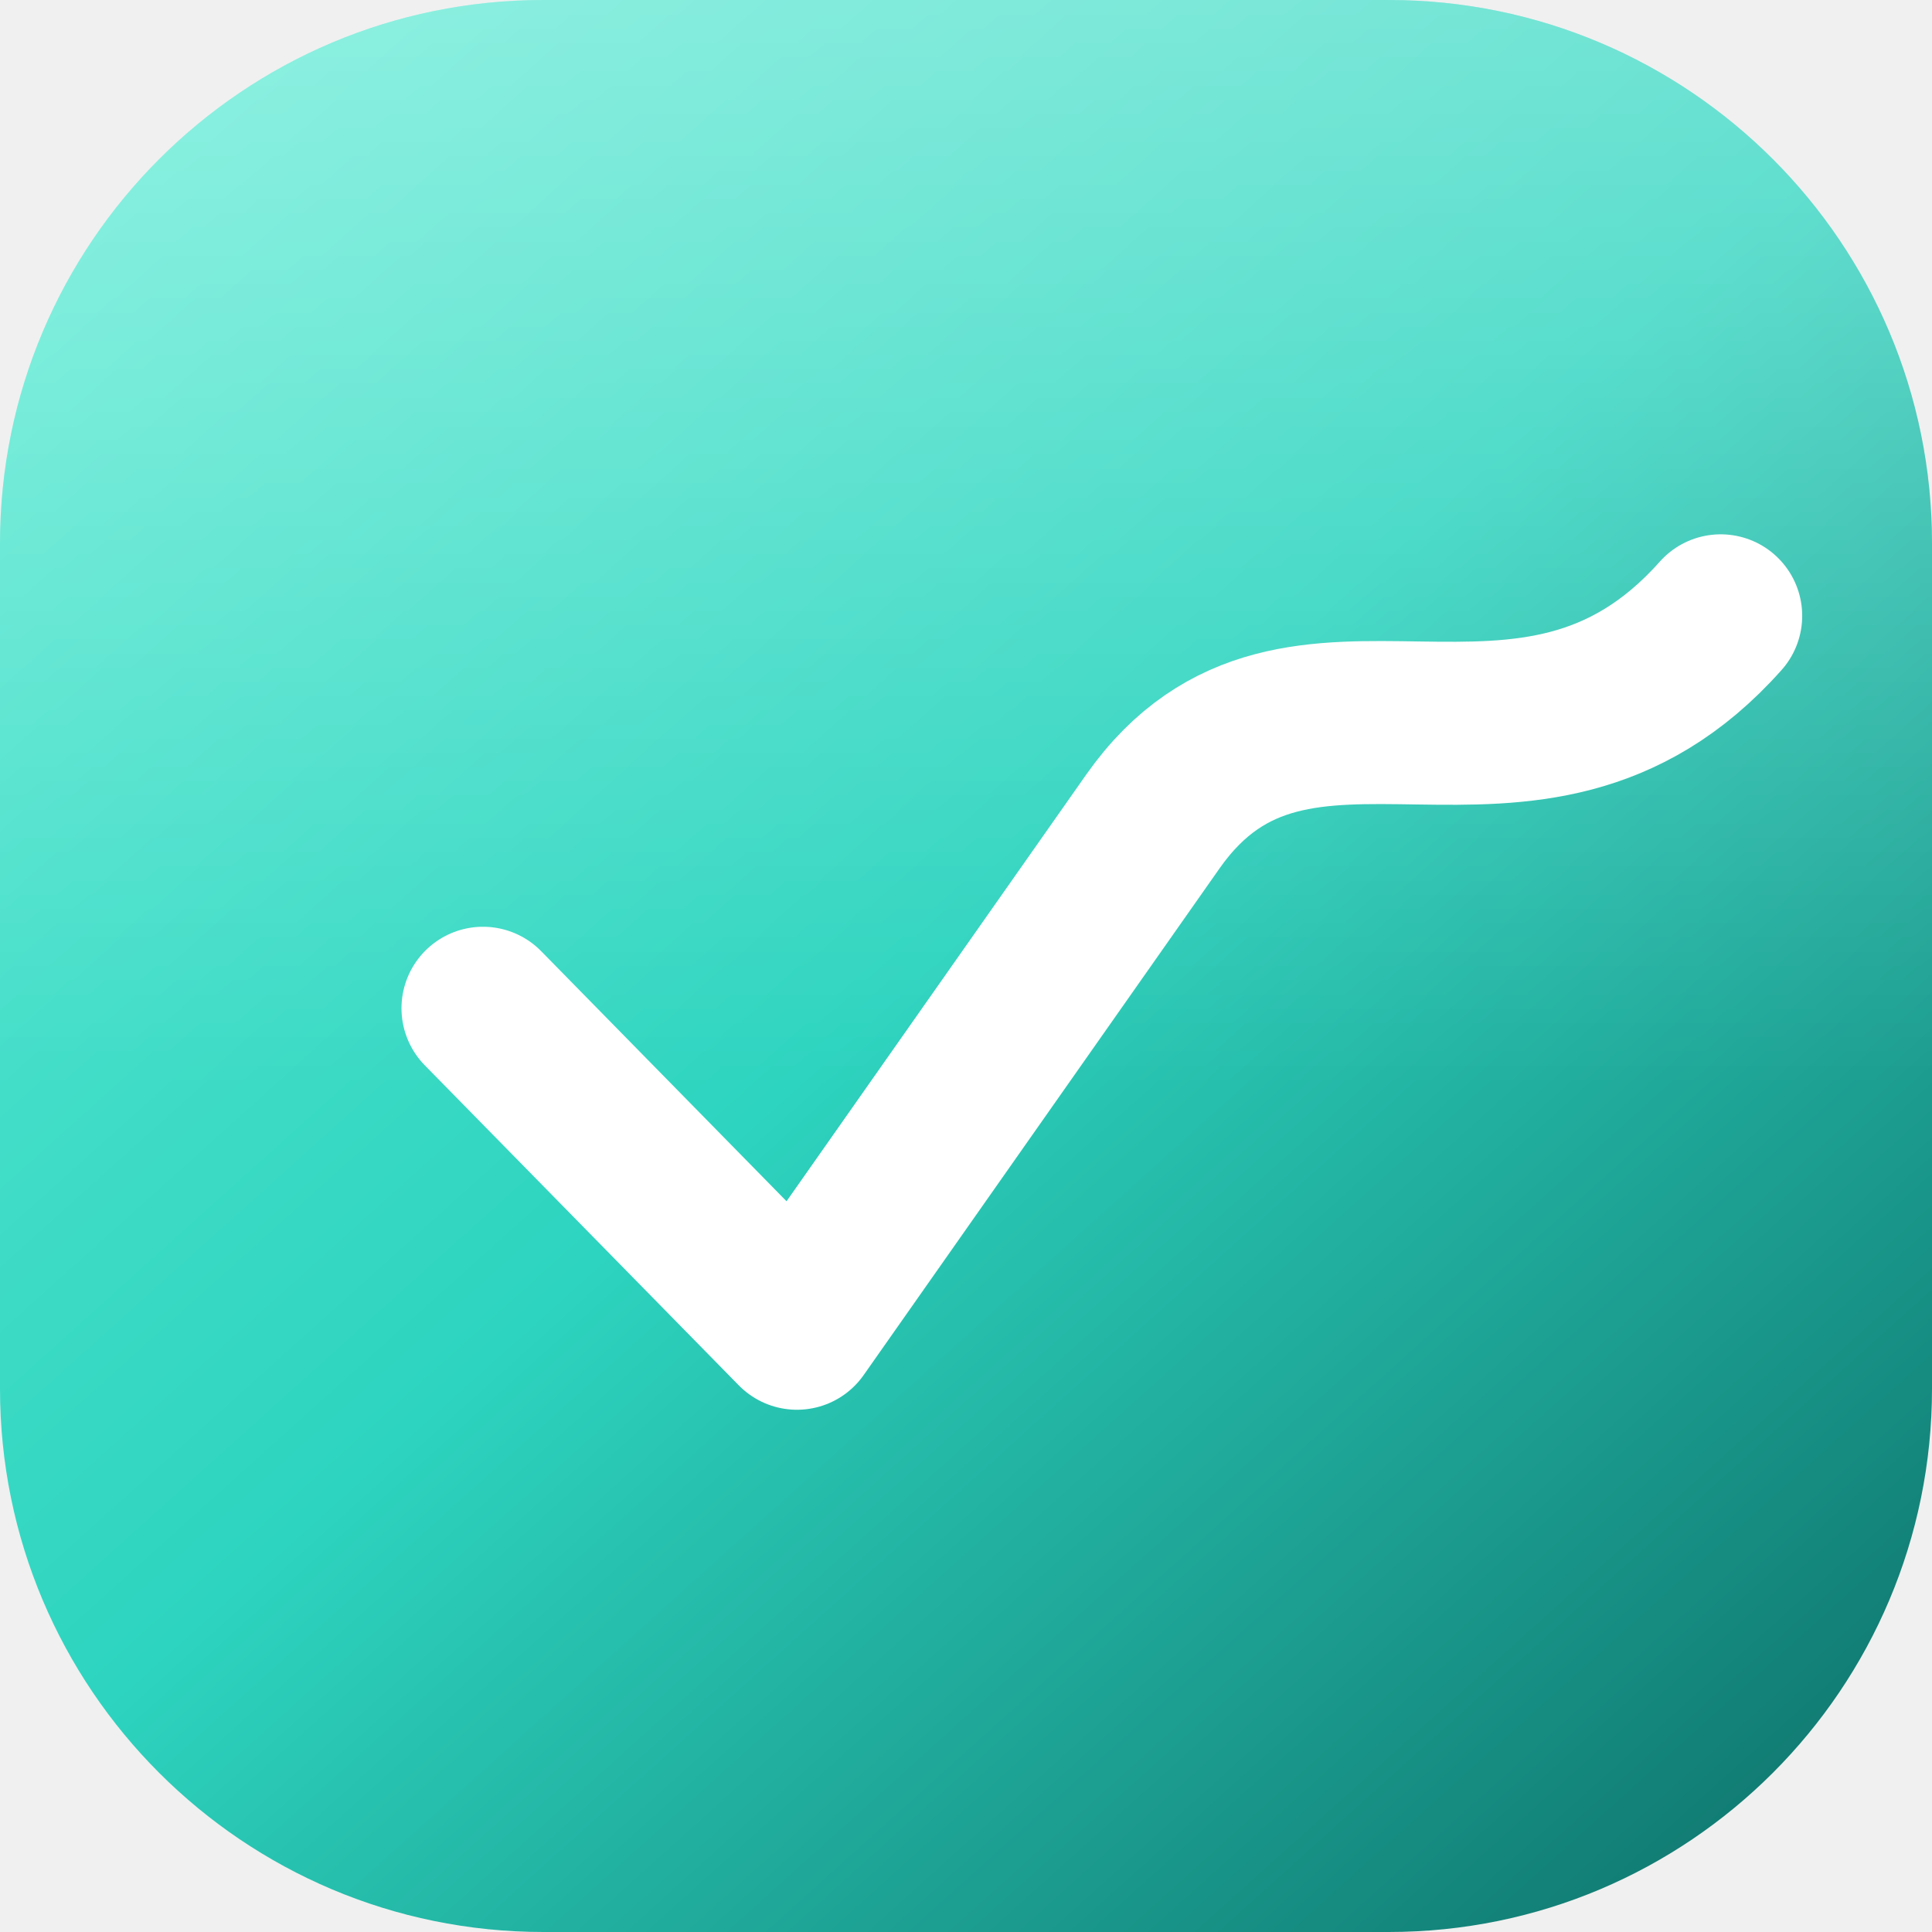
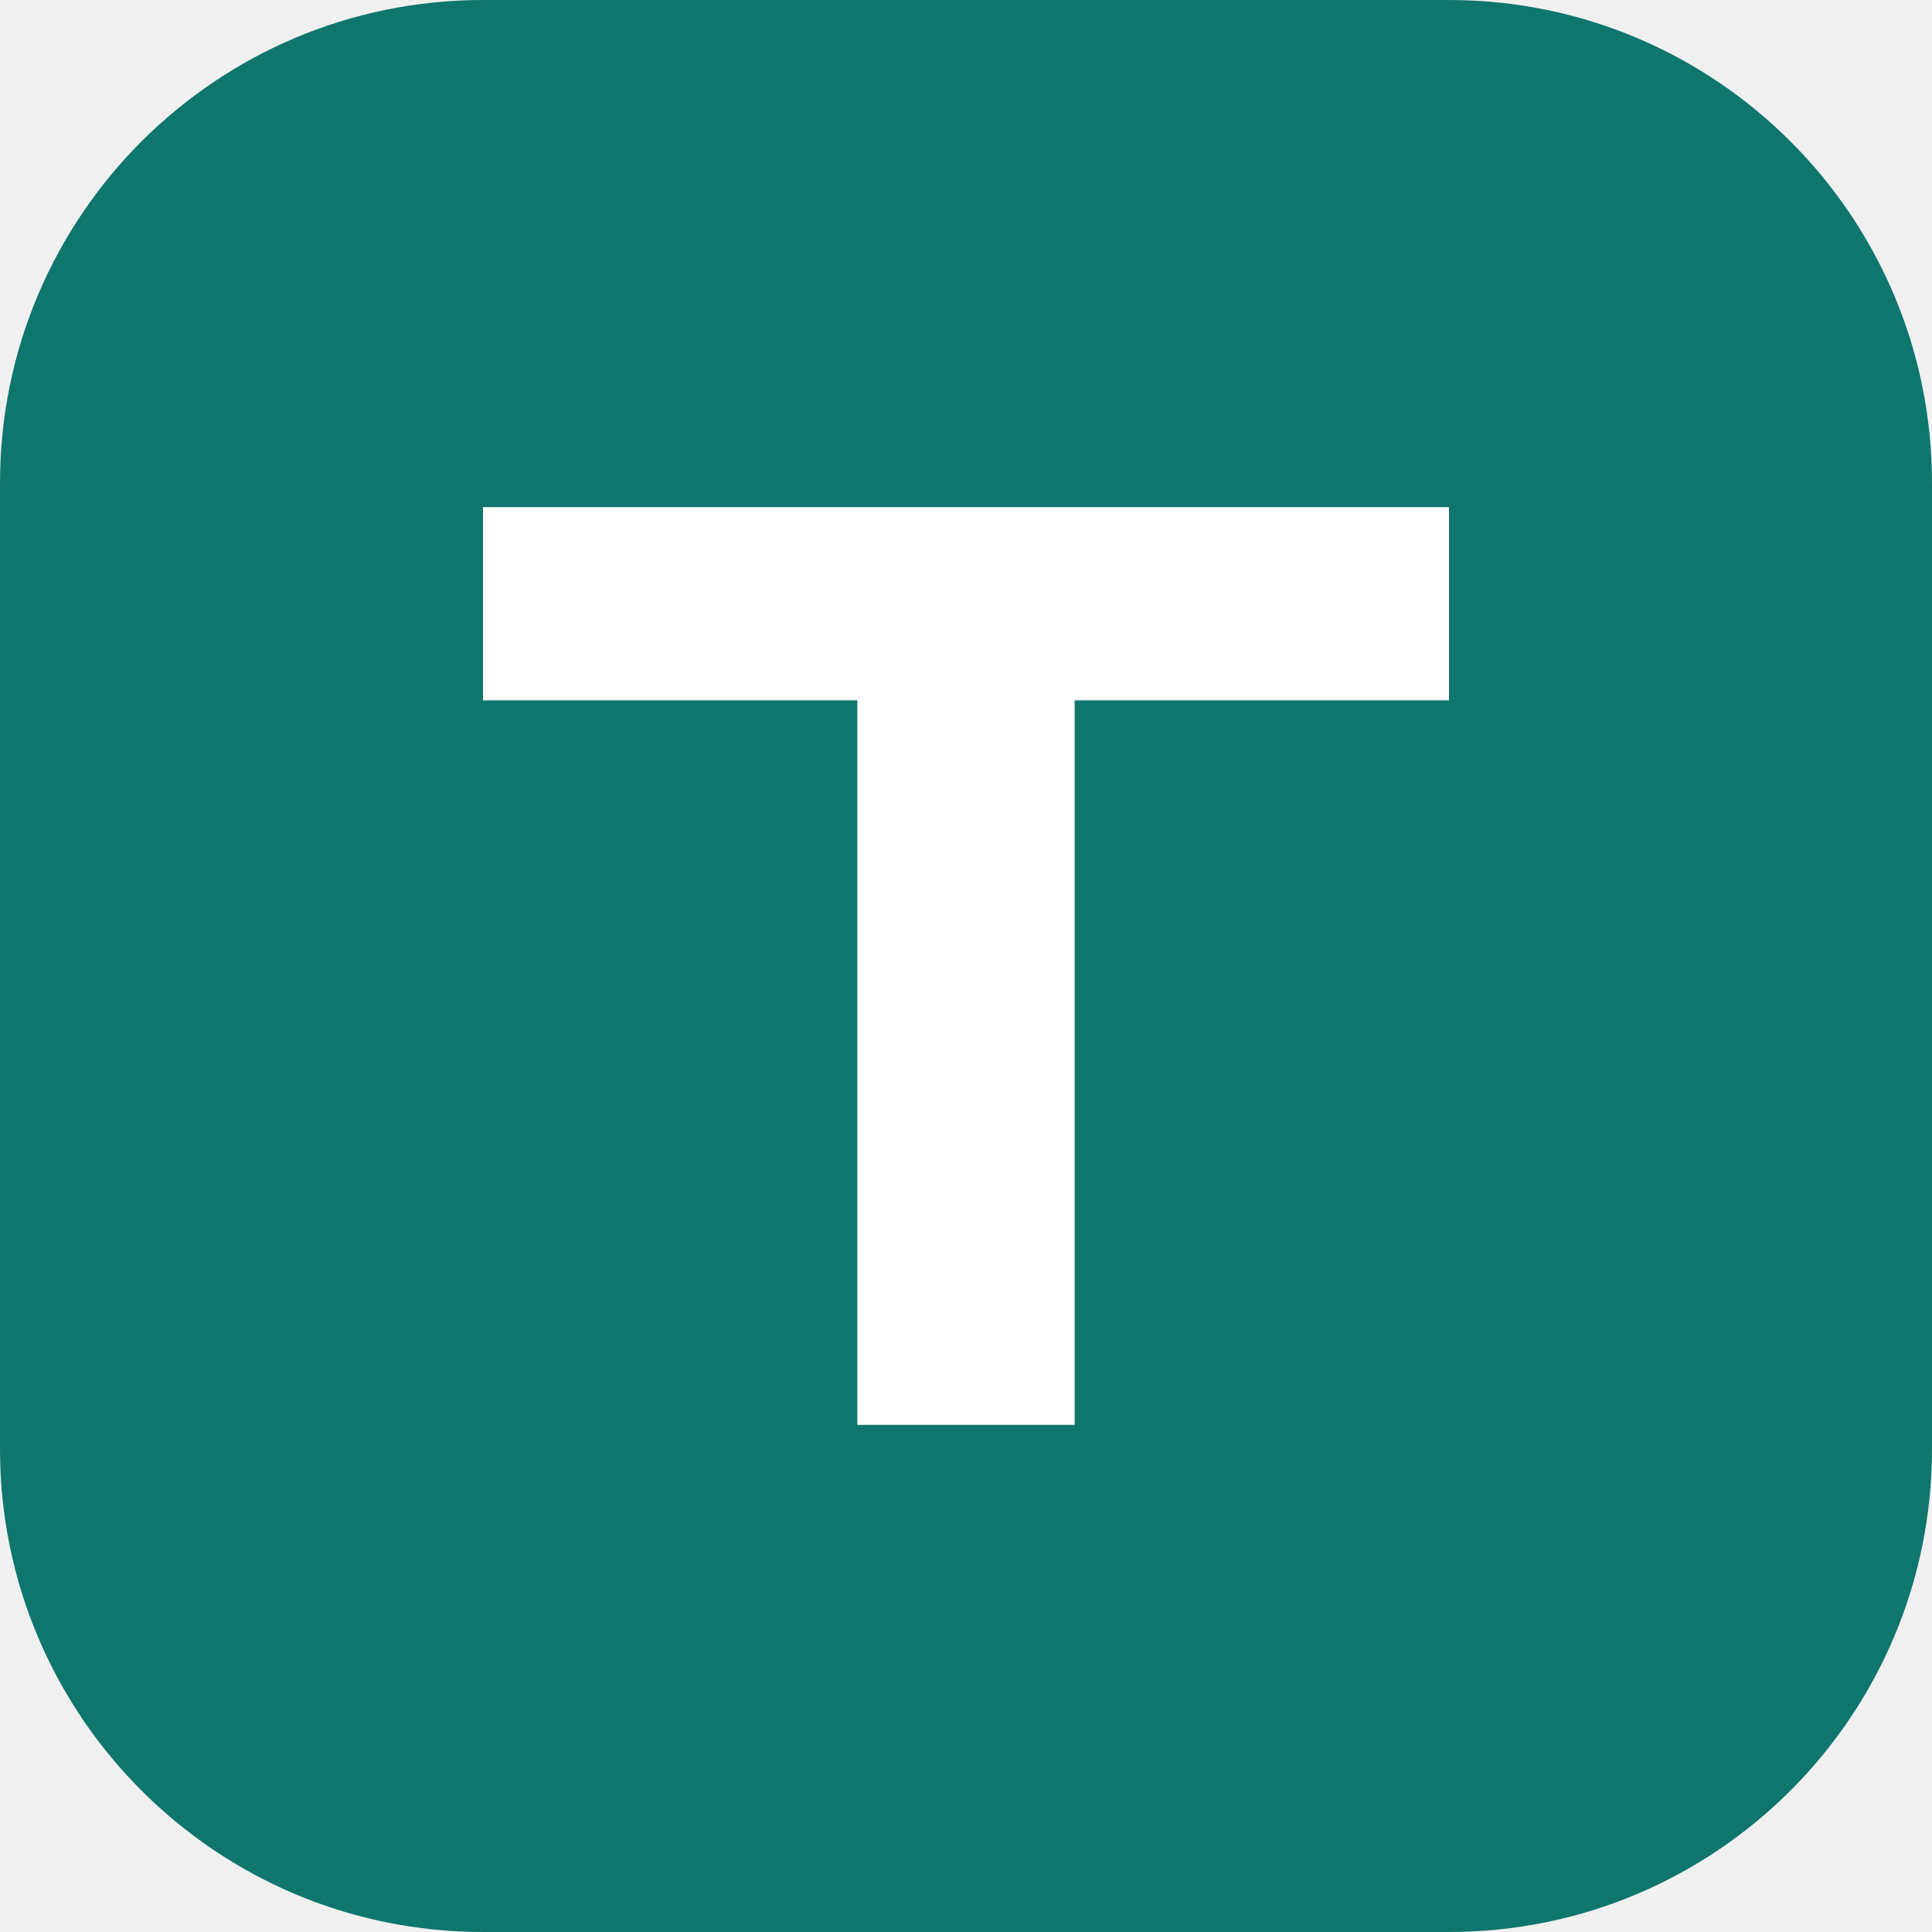
<svg xmlns="http://www.w3.org/2000/svg" viewBox="0 0 32 32" role="img" aria-label="TskFlow">
-   <defs>
-     <linearGradient id="tf-mark" x1="3" y1="1" x2="30" y2="31" gradientUnits="userSpaceOnUse">
-       <stop stop-color="#5eead4" />
-       <stop offset="0.48" stop-color="#2dd4bf" />
-       <stop offset="1" stop-color="#0f766e" />
-     </linearGradient>
-     <linearGradient id="tf-shine" x1="16" y1="0" x2="16" y2="18" gradientUnits="userSpaceOnUse">
-       <stop stop-color="#fff" stop-opacity="0.3" />
-       <stop offset="1" stop-color="#fff" stop-opacity="0" />
-     </linearGradient>
-   </defs>
-   <rect width="32" height="32" rx="9" fill="url(#tf-mark)" />
-   <rect width="32" height="32" rx="9" fill="url(#tf-shine)" />
-   <path fill="none" stroke="#fff" stroke-width="2.7" stroke-linecap="round" stroke-linejoin="round" d="M8 16.7 13.2 22 19.1 13.6c2.4-3.4 6.2 0.2 9.4-3.4" />
+   <rect width="32" height="32" rx="8" fill="#0f766e" />
+   <path fill="#fff" d="M8 8.4h16v3.2h-6.2V23.6h-3.6V11.6H8z" />
</svg>
